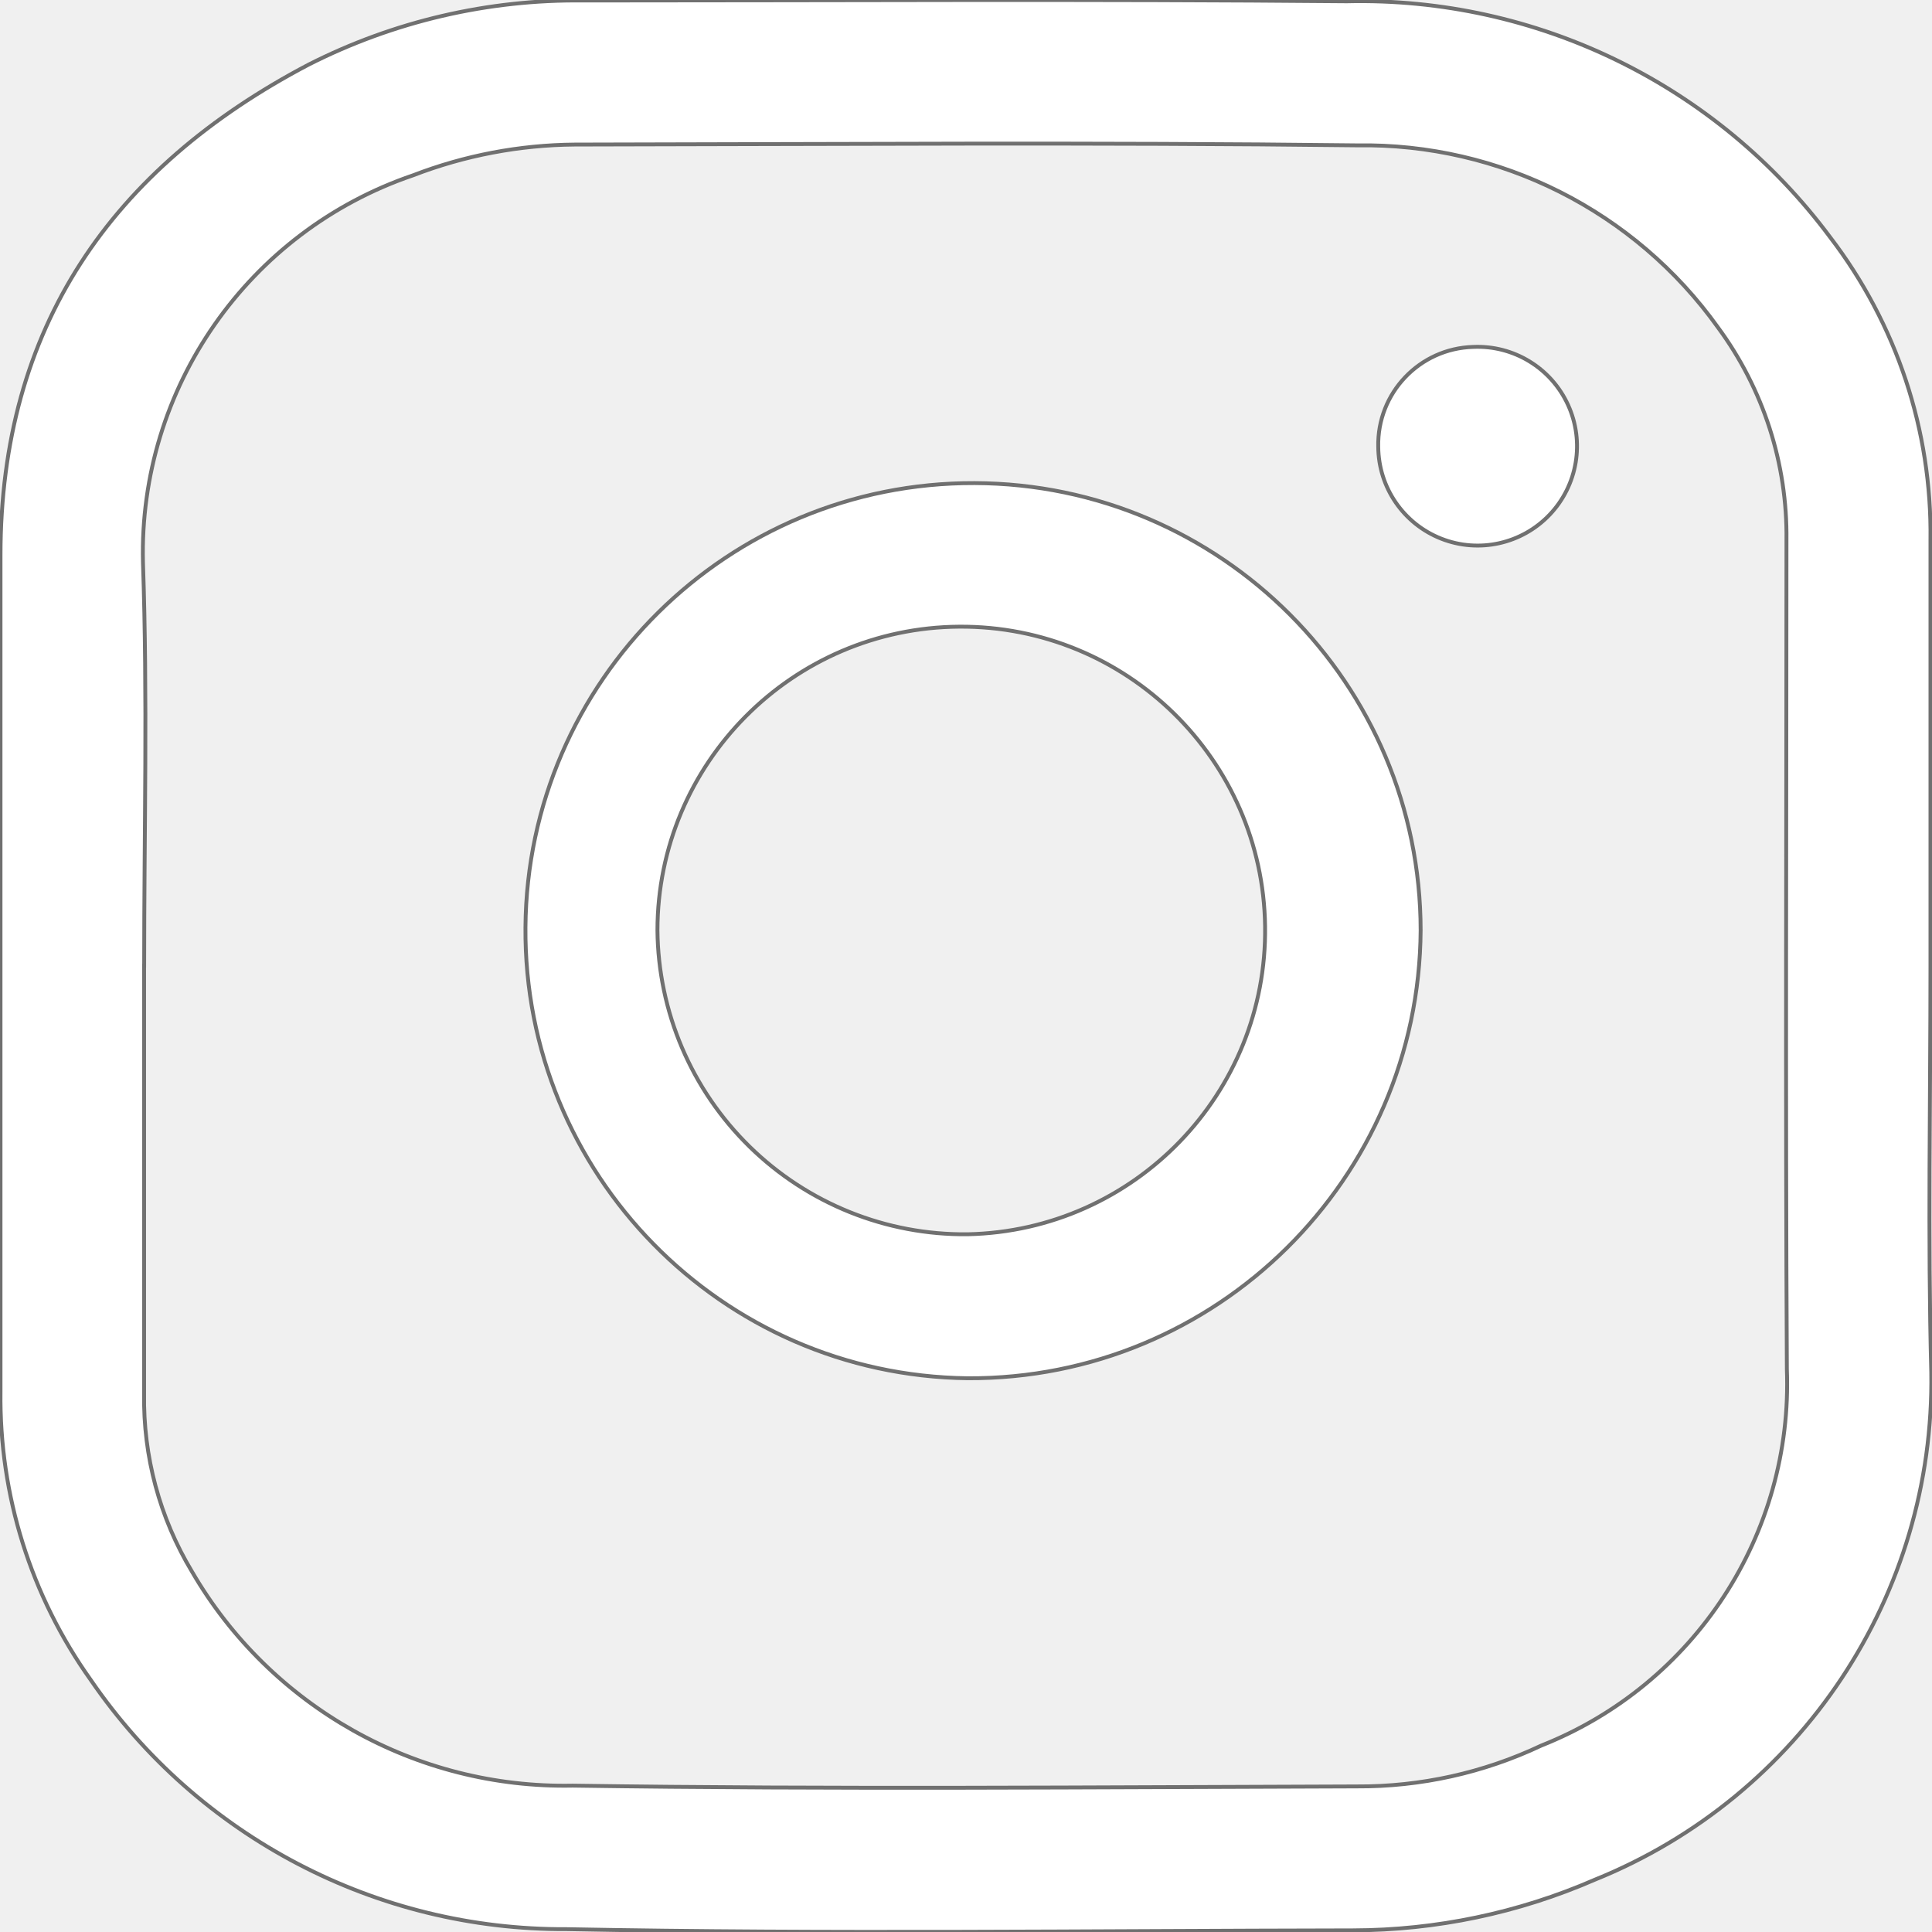
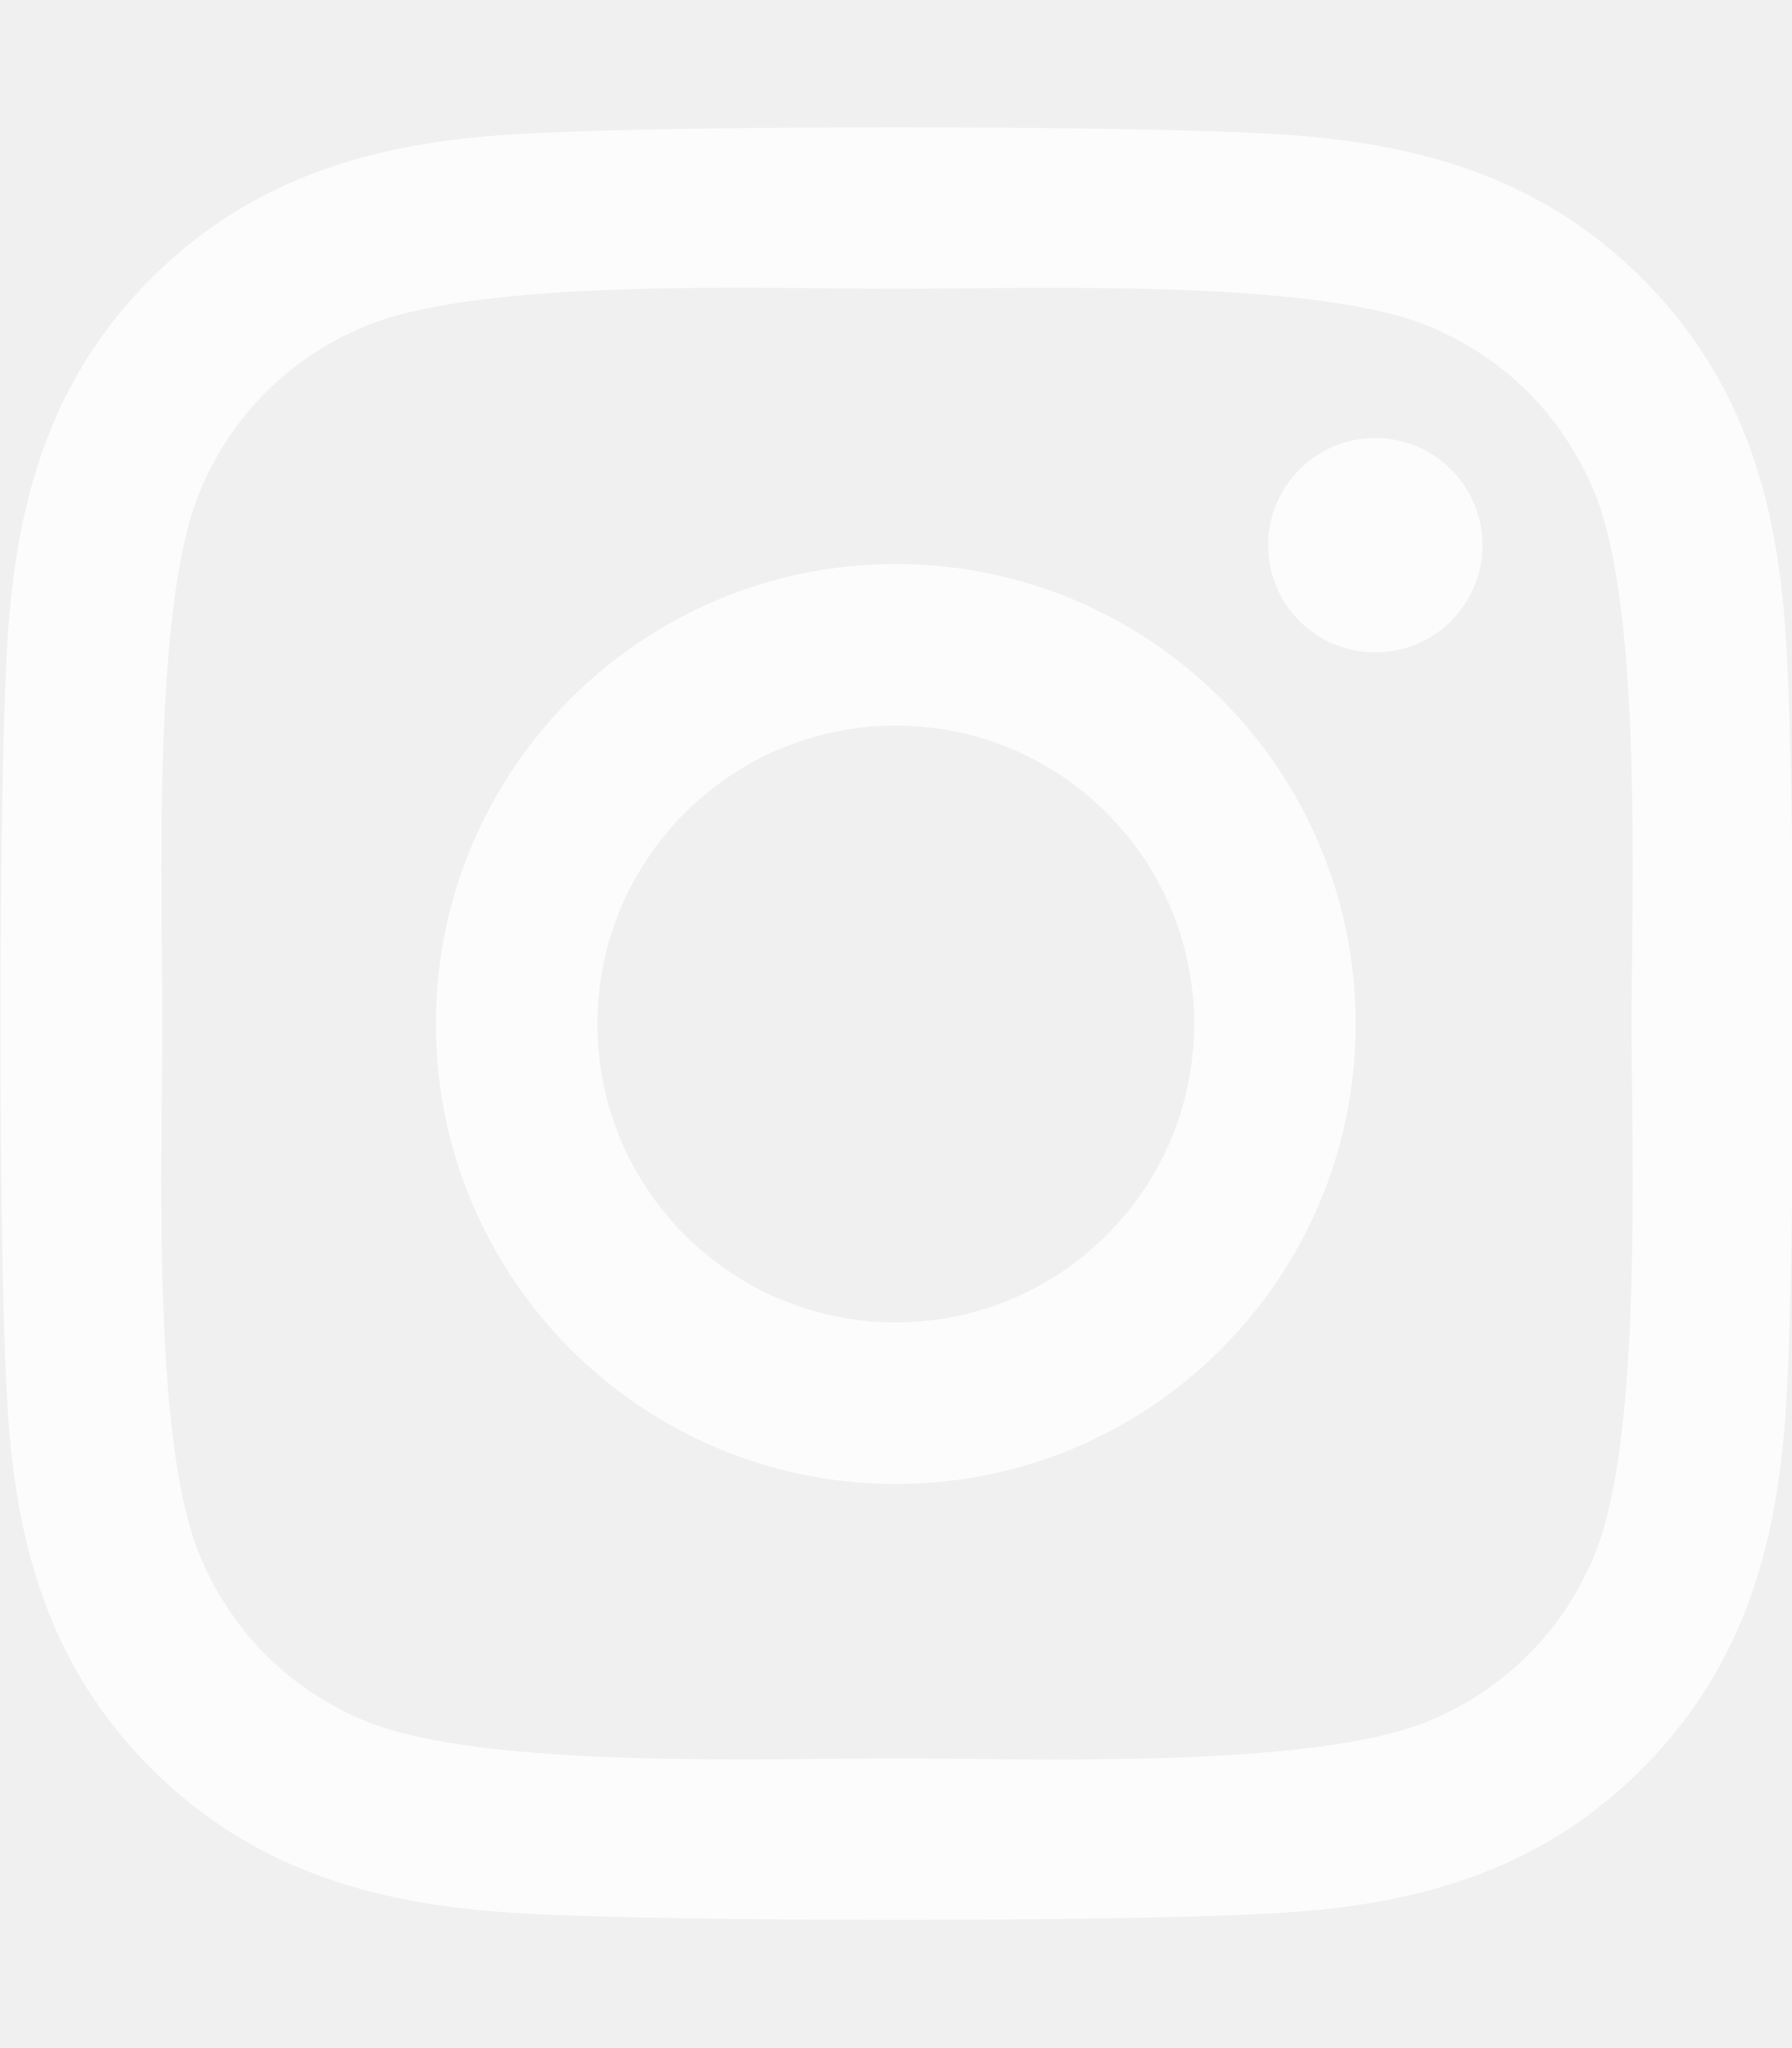
- <svg xmlns="http://www.w3.org/2000/svg" width="34" height="34" viewBox="0 0 34 34">
-   <defs>
-     <clipPath id="clip-path">
-       <rect id="Rectangle_5" data-name="Rectangle 5" width="34" height="34" transform="translate(593 738)" fill="#fff" stroke="#707070" stroke-width="1" />
-     </clipPath>
-   </defs>
-   <g id="Mask_Group_2" data-name="Mask Group 2" transform="translate(-593 -738)" clip-path="url(#clip-path)">
-     <g id="instagram_f_icon-icons.com_65485" transform="translate(592.386 737.393)">
-       <path id="Path_1" data-name="Path 1" d="M34.587,17.6c0,2.383-.048,4.774.014,7.157a9.47,9.47,0,0,1-5.924,8.931,10.714,10.714,0,0,1-4.253.89c-4.609.007-9.226.068-13.835-.021a10.087,10.087,0,0,1-8.376-4.383A8.551,8.551,0,0,1,.623,25.1V10.376c0-4.007,1.952-6.808,5.418-8.63A10.41,10.41,0,0,1,10.89.616c4.472,0,8.952-.027,13.424.014a10.3,10.3,0,0,1,8.506,4.15,8.57,8.57,0,0,1,1.767,5.328Zm-31.437,0v7.534a5.887,5.887,0,0,0,.842,3.13,7.575,7.575,0,0,0,6.7,3.767c4.6.068,9.2.027,13.8.014a7.487,7.487,0,0,0,3.246-.719A6.85,6.85,0,0,0,32.06,24.7c-.027-4.863-.007-9.726-.007-14.588A6.18,6.18,0,0,0,30.848,6.37a7.657,7.657,0,0,0-6.356-3.205c-4.589-.055-9.178-.021-13.766-.014a8.085,8.085,0,0,0-2.842.541A7.017,7.017,0,0,0,3.13,10.506C3.212,12.876,3.151,15.239,3.151,17.6Z" fill="#fff" stroke="#707070" stroke-width="0.068" />
-       <path id="Path_2" data-name="Path 2" d="M17.643,24.862a7.877,7.877,0,1,1,7.972-7.883A7.933,7.933,0,0,1,17.643,24.862Zm0-2.534a5.347,5.347,0,1,0-5.459-5.349A5.4,5.4,0,0,0,17.643,22.328Z" fill="#fff" stroke="#707070" stroke-width="0.068" />
-       <path id="Path_3" data-name="Path 3" d="M26.54,6.712a1.749,1.749,0,1,1-1.671,1.76A1.72,1.72,0,0,1,26.54,6.712Z" fill="#fff" stroke="#707070" stroke-width="0.068" />
-     </g>
-   </g>
+ <svg xmlns="http://www.w3.org/2000/svg" viewBox="0 0 448 512">
+   <path fill="#fcfcfc" d="M224.3 141a115 115 0 1 0 -.6 230 115 115 0 1 0 .6-230zm-.6 40.4a74.6 74.6 0 1 1 .6 149.2 74.6 74.6 0 1 1 -.6-149.2zm93.4-45.1a26.8 26.8 0 1 1 53.6 0 26.8 26.8 0 1 1 -53.6 0zm129.7 27.2c-1.7-35.9-9.9-67.7-36.2-93.9-26.2-26.2-58-34.4-93.9-36.2-37-2.1-147.9-2.1-184.9 0-35.8 1.7-67.6 9.9-93.9 36.1s-34.4 58-36.2 93.9c-2.1 37-2.1 147.9 0 184.9 1.7 35.9 9.9 67.7 36.2 93.9s58 34.4 93.9 36.2c37 2.1 147.9 2.1 184.9 0 35.9-1.7 67.7-9.9 93.9-36.2 26.2-26.2 34.4-58 36.2-93.9 2.1-37 2.1-147.8 0-184.8zM399 388c-7.8 19.6-22.9 34.7-42.6 42.6-29.5 11.7-99.5 9-132.1 9s-102.7 2.6-132.1-9c-19.6-7.8-34.7-22.9-42.6-42.6-11.7-29.5-9-99.5-9-132.1s-2.6-102.7 9-132.1c7.8-19.6 22.9-34.7 42.6-42.6 29.5-11.7 99.5-9 132.1-9s102.7-2.6 132.1 9c19.6 7.8 34.7 22.9 42.6 42.6 11.7 29.5 9 99.5 9 132.1s2.7 102.7-9 132.1z" />
</svg>
